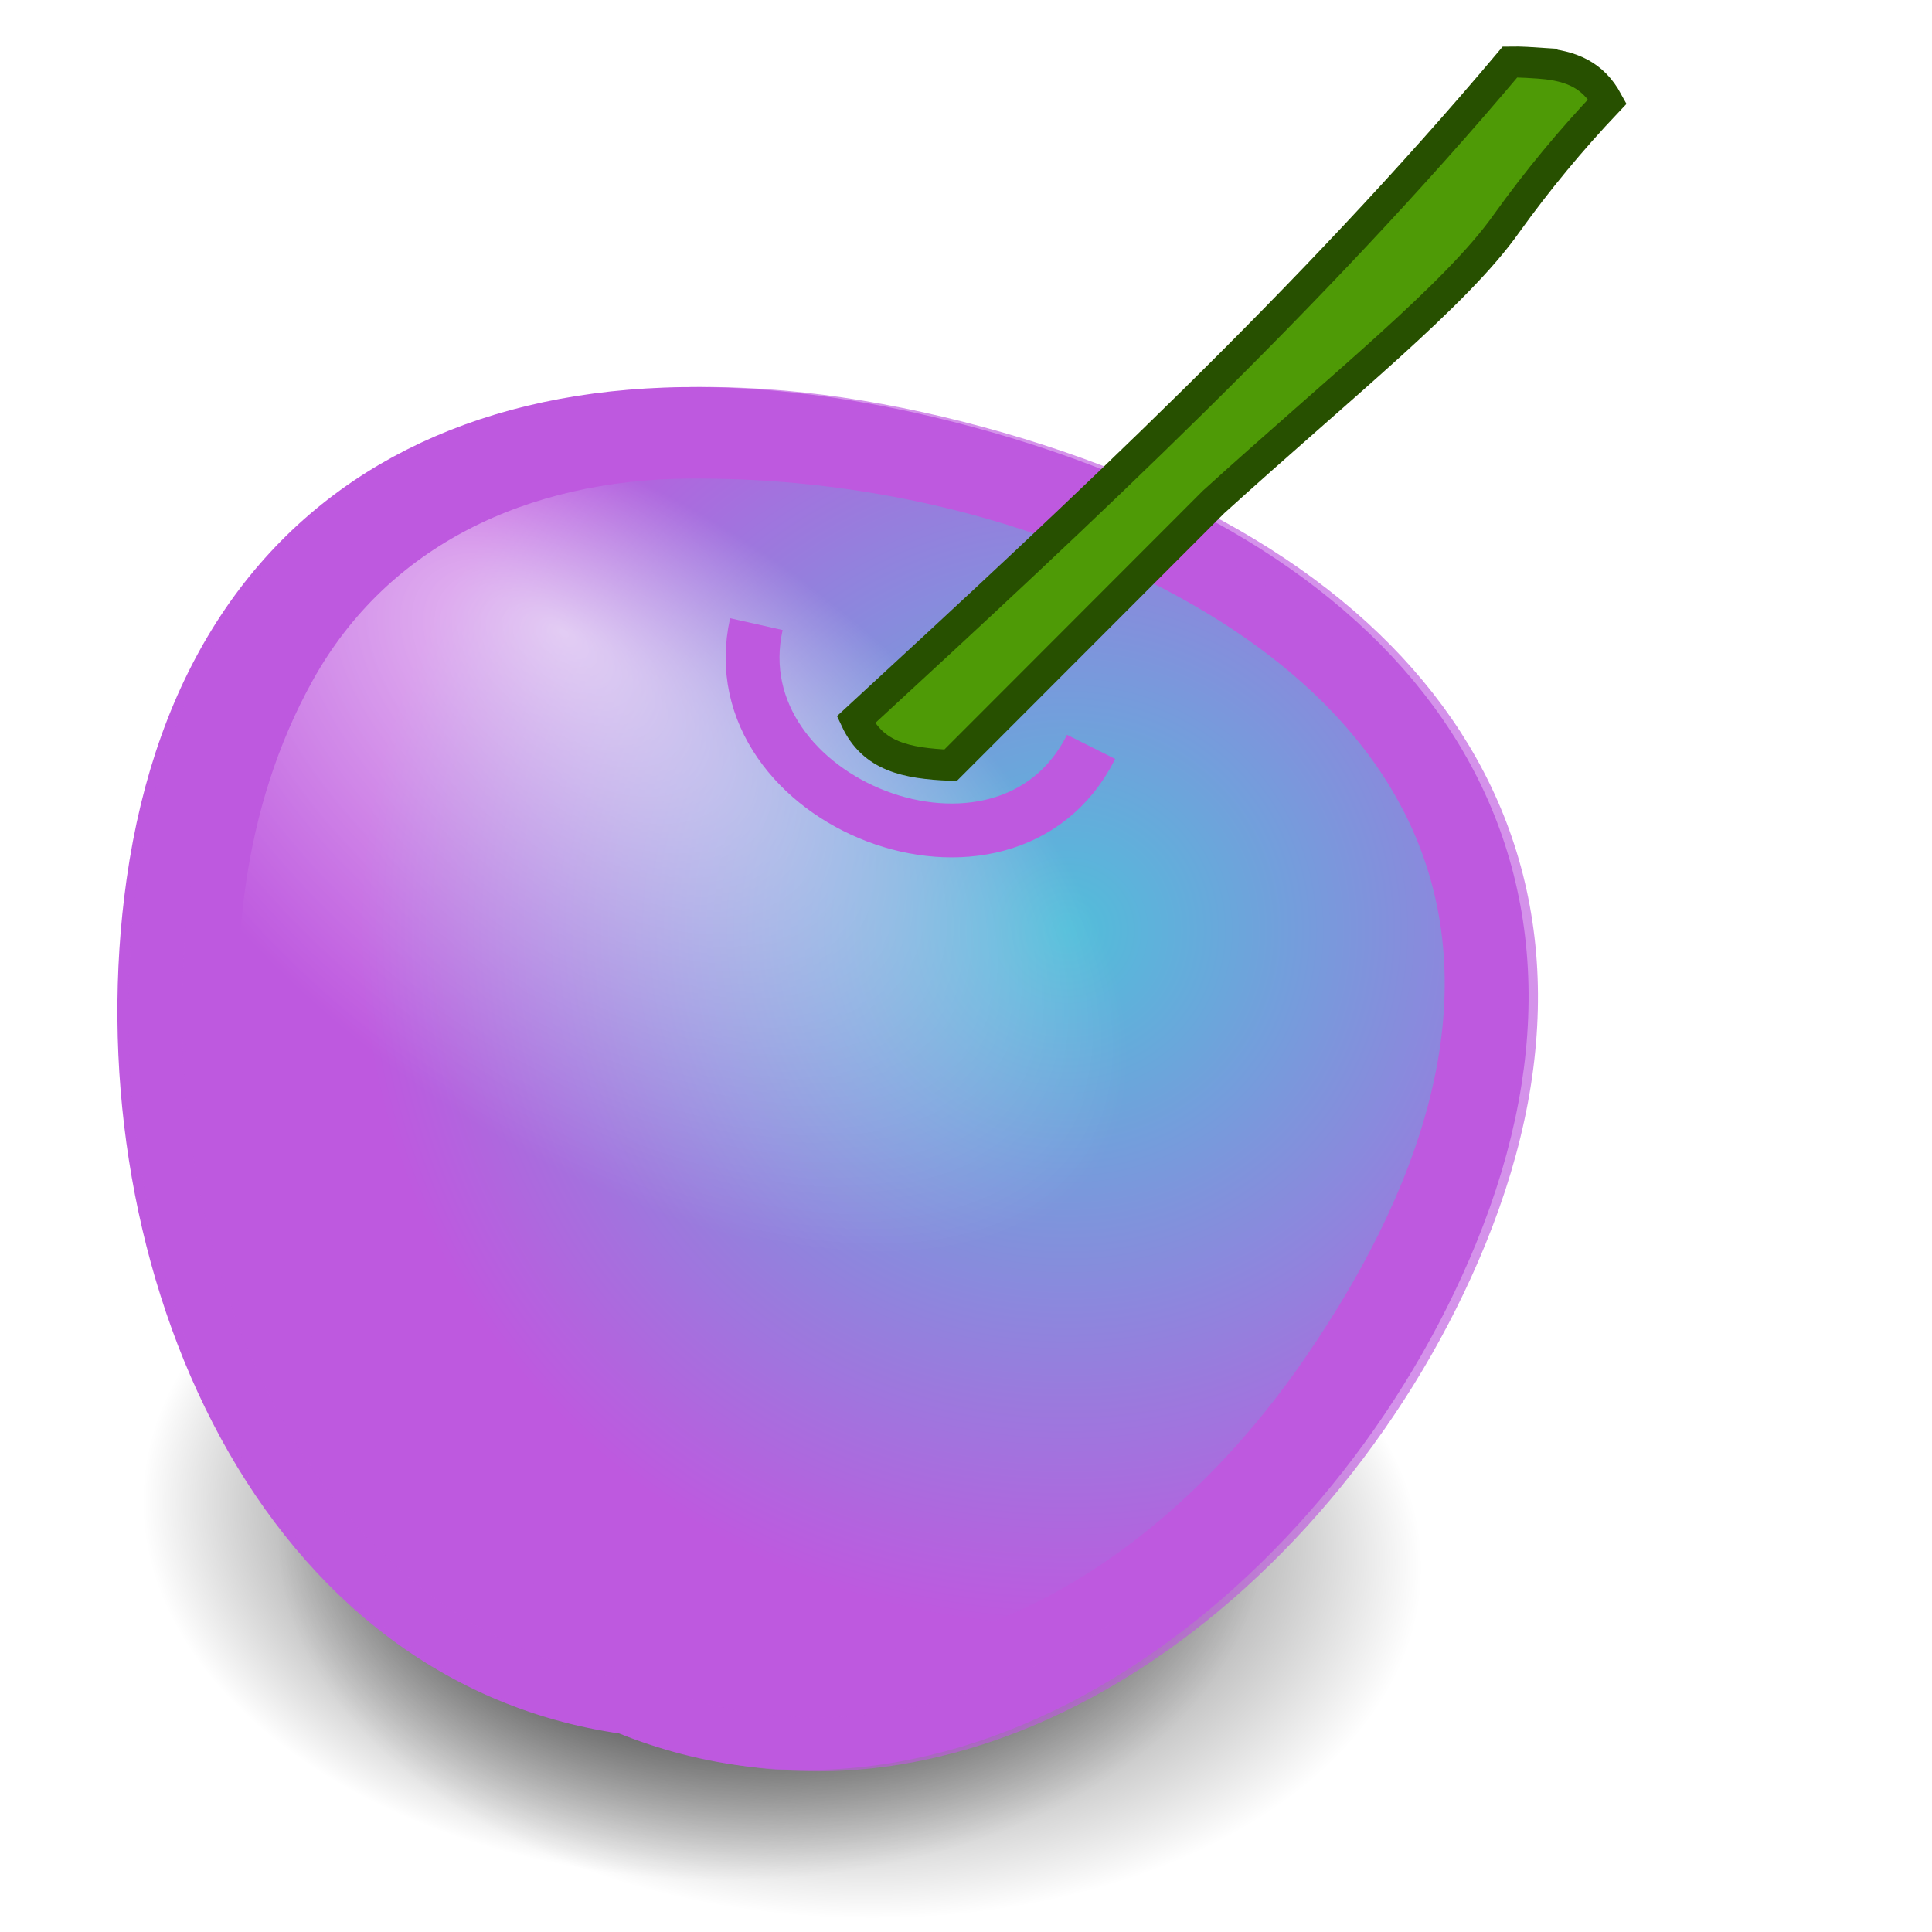
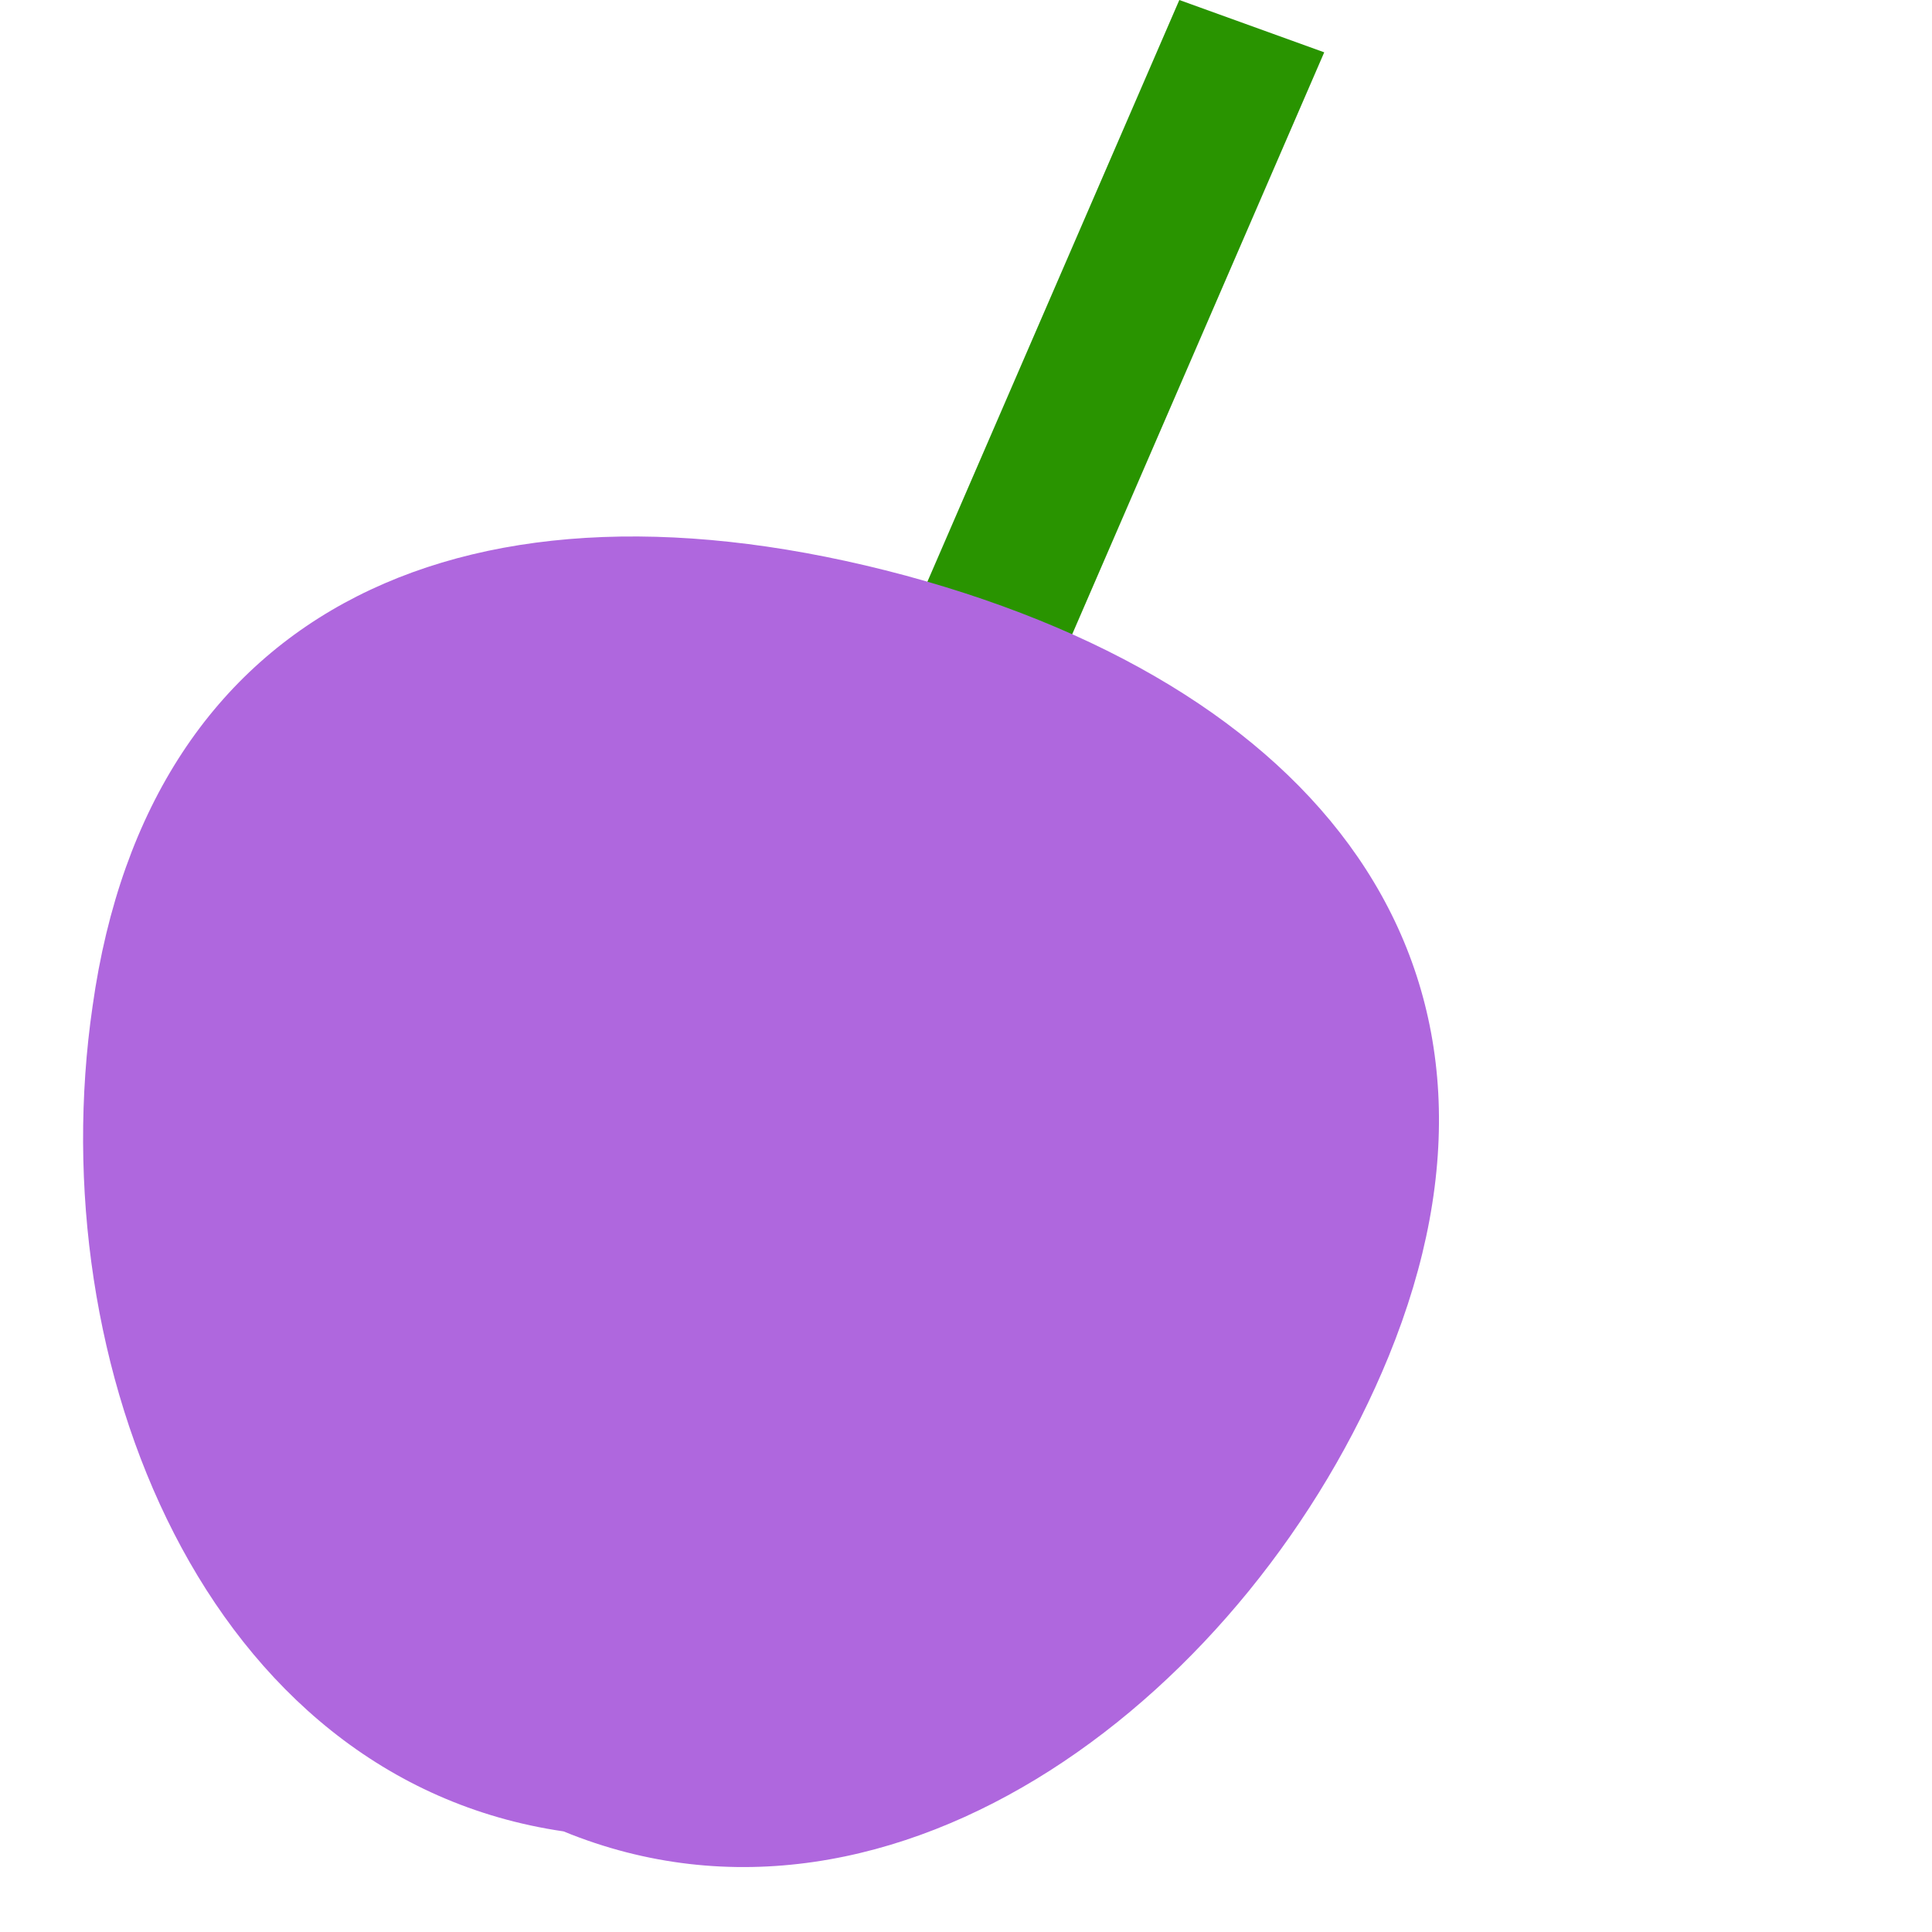
- <svg xmlns="http://www.w3.org/2000/svg" xmlns:xlink="http://www.w3.org/1999/xlink" width="48" height="48">
-   <defs>
-     <linearGradient id="a">
-       <stop offset="0" />
-       <stop offset="1" stop-opacity="0" />
-     </linearGradient>
-     <linearGradient id="b">
-       <stop offset="0" stop-color="#59a40f" />
-       <stop offset="1" stop-color="#306102" />
-     </linearGradient>
-     <linearGradient id="c">
-       <stop offset="0" stop-color="#fff" />
-       <stop offset="1" stop-color="#fff" stop-opacity="0" />
-     </linearGradient>
-     <linearGradient id="d">
-       <stop offset="0" stop-color="#51beda" />
-       <stop offset="1" stop-color="#be59df" />
-     </linearGradient>
-     <linearGradient id="e">
-       <stop offset="0" stop-color="#fff" />
-       <stop offset="1" stop-color="#fff" stop-opacity="0" />
-     </linearGradient>
-     <radialGradient xlink:href="#a" id="g" gradientUnits="userSpaceOnUse" gradientTransform="matrix(1.15623 .05007 -.03238 .7369 5.71 995.06)" cx="15.116" cy="63.965" fx="13.292" fy="60.044" r="12.289" />
-     <radialGradient r="12.289" fy="63.965" fx="15.116" cy="63.965" cx="15.116" gradientTransform="matrix(1.13465 .04914 -.03238 .7369 2.406 994.13)" gradientUnits="userSpaceOnUse" id="f" xlink:href="#a" />
-     <radialGradient xlink:href="#e" id="i" gradientUnits="userSpaceOnUse" gradientTransform="matrix(.68507 .47409 -.24825 .36395 42.775 18.093)" cx="25.346" cy="30.31" fx="22.506" fy="25.064" r="12.011" />
-     <radialGradient xlink:href="#d" id="h" gradientUnits="userSpaceOnUse" gradientTransform="matrix(.98176 -.01192 .01113 .96706 26.707 12.309)" cx="33.921" cy="32.026" fx="33.921" fy="32.026" r="12.011" />
-   </defs>
-   <path d="M31.43 1042.614c-.22 5.002-6.64 8.787-14.343 8.454-7.702-.334-13.767-4.66-13.545-9.662.218-5.002 6.64-8.787 14.341-8.453 7.702.333 13.767 4.659 13.546 9.661z" fill="url(#f)" transform="translate(0 -1004.362)" />
-   <path d="M35.326 1043.568c-.219 5.002-6.759 8.782-14.607 8.442-7.849-.34-14.033-4.67-13.811-9.673.218-5.002 6.758-8.782 14.607-8.442 7.848.34 14.032 4.671 13.81 9.673z" fill="url(#g)" transform="translate(0 -1004.362)" />
-   <g stroke="#be59df">
-     <path d="M66.761 47.928c-2.284 5.57-8.17 10.166-13.74 7.888-5.961-.837-8.722-7.77-7.88-13.728.946-6.693 6.338-9.114 13.545-7.167 7.207 1.947 10.64 6.752 8.075 13.007z" fill="url(#h)" stroke-width=".897" transform="matrix(1.49125 0 0 1.49125 -63.51 -40.819)" />
-     <path d="M66.918 47.94c-2.282 5.576-8.163 10.178-13.727 7.898-5.954-.837-8.712-7.777-7.87-13.742.946-6.7 6.333-9.124 13.531-7.176 7.2 1.948 10.628 6.758 8.066 13.02z" opacity=".66" fill="url(#i)" stroke-width=".897" transform="matrix(1.49125 0 0 1.49125 -63.51 -40.819)" />
-     <path d="M17.091 11.212c-4.153.032-7.898 1.736-9.914 5.363-3.722 6.697-1.41 15.63 1.447 19.537 3.412 4.675 6.474 4.426 8.198 4.955 5.792 2.186 12.025-.938 16.153-6.934 6.905-10.03 3.14-17.136-5.14-20.771-3.31-1.453-7.022-2.179-10.744-2.15z" fill="none" stroke-width="1.356" />
-     <path d="M18.792 15.506c-.997 4.44 6.2 7.276 8.316 3.05" fill="none" stroke-width="1.338" />
-   </g>
-   <path d="M38.31 1.573c-.242-.016-.518-.037-.795-.032-4.953 5.884-10.589 11.126-16.251 16.342.426.91 1.247 1.083 2.352 1.13l6.536-6.543c3.163-2.87 6.022-5.14 7.279-6.921a28.768 28.768 0 012.506-3.03c-.36-.662-.903-.882-1.627-.945h0z" fill="#4e9a06" stroke="#275000" stroke-width=".771" />
+ <svg xmlns="http://www.w3.org/2000/svg" version="1.1" id="Layer_1" x="0px" y="0px" viewBox="0 0 48 48" style="enable-background:new 0 0 48 48;" xml:space="preserve">
+   <style type="text/css">
+ 	.st0{fill:#299400;}
+ 	.st1{fill:#AF67DE;}
+ </style>
+   <polygon class="st0" points="29.3,0 32.9,1.3 16.4,39.4 12.8,38.1 " />
+   <path class="st1" d="M34.5,33.7C31.1,42,22.3,48.9,14,45.5C5.1,44.2,1,33.9,2.3,25c1.4-10,9.4-13.6,20.2-10.7  C33.2,17.2,38.3,24.4,34.5,33.7z" />
</svg>
